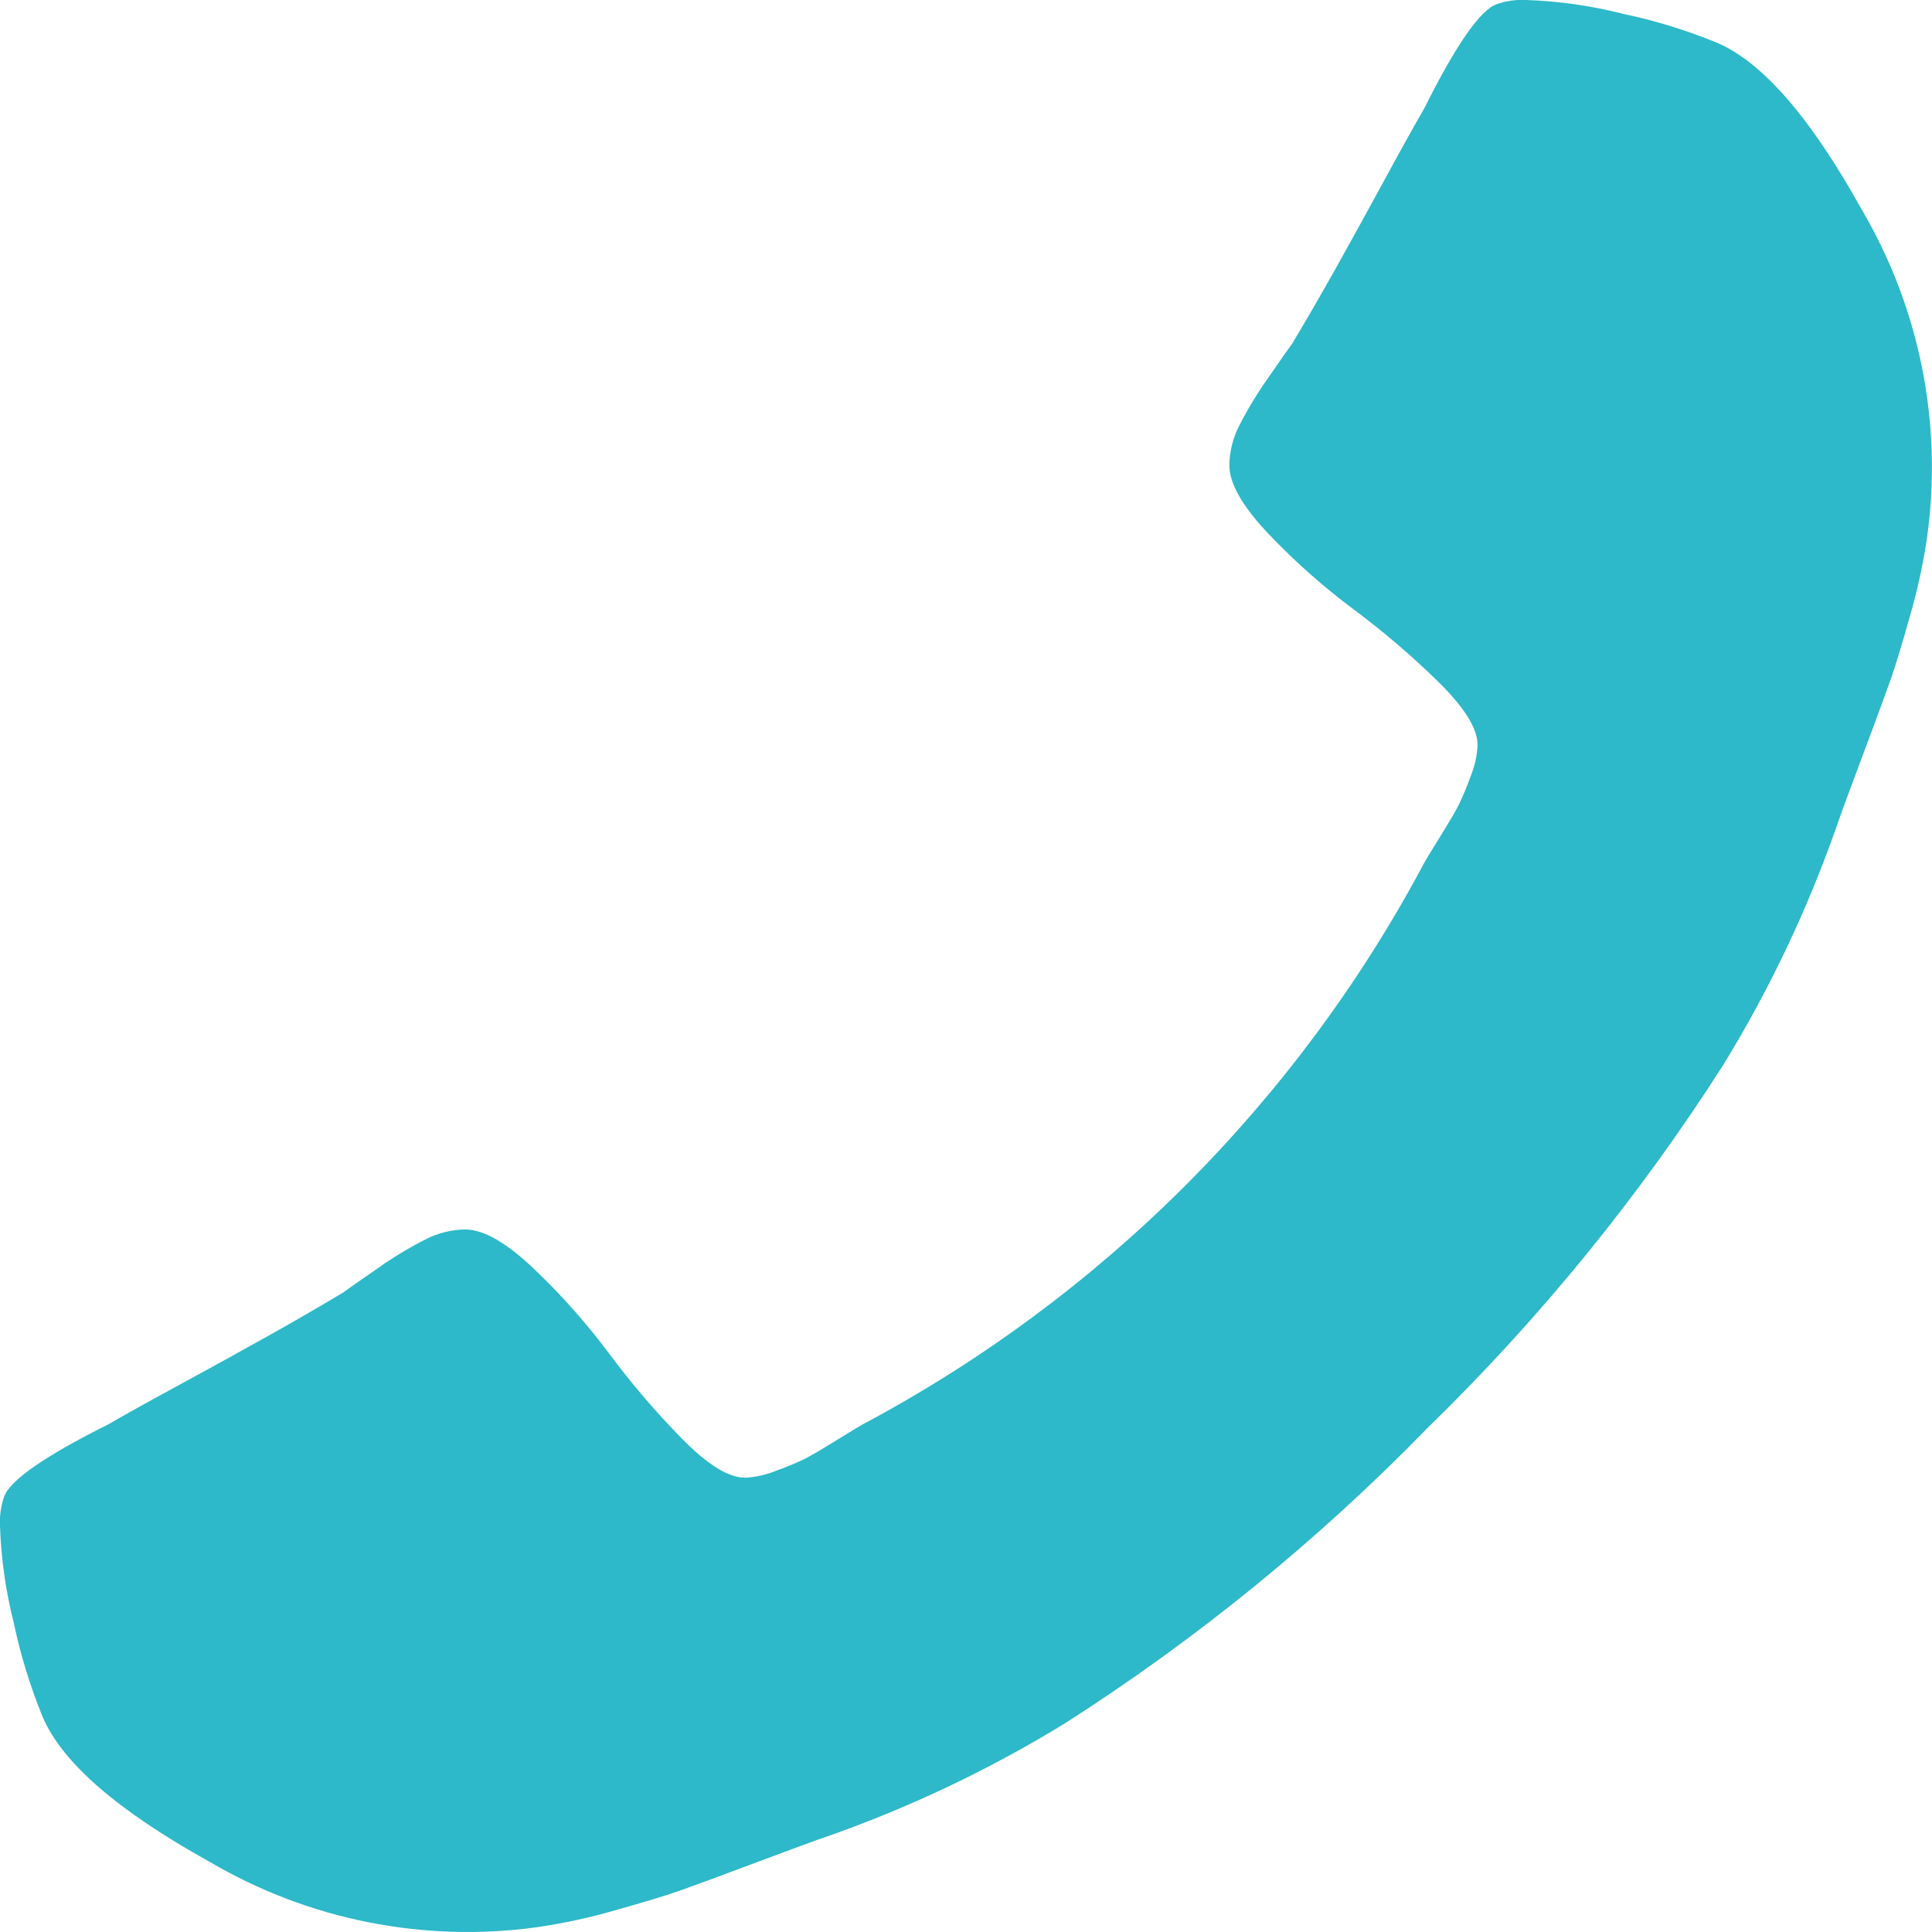
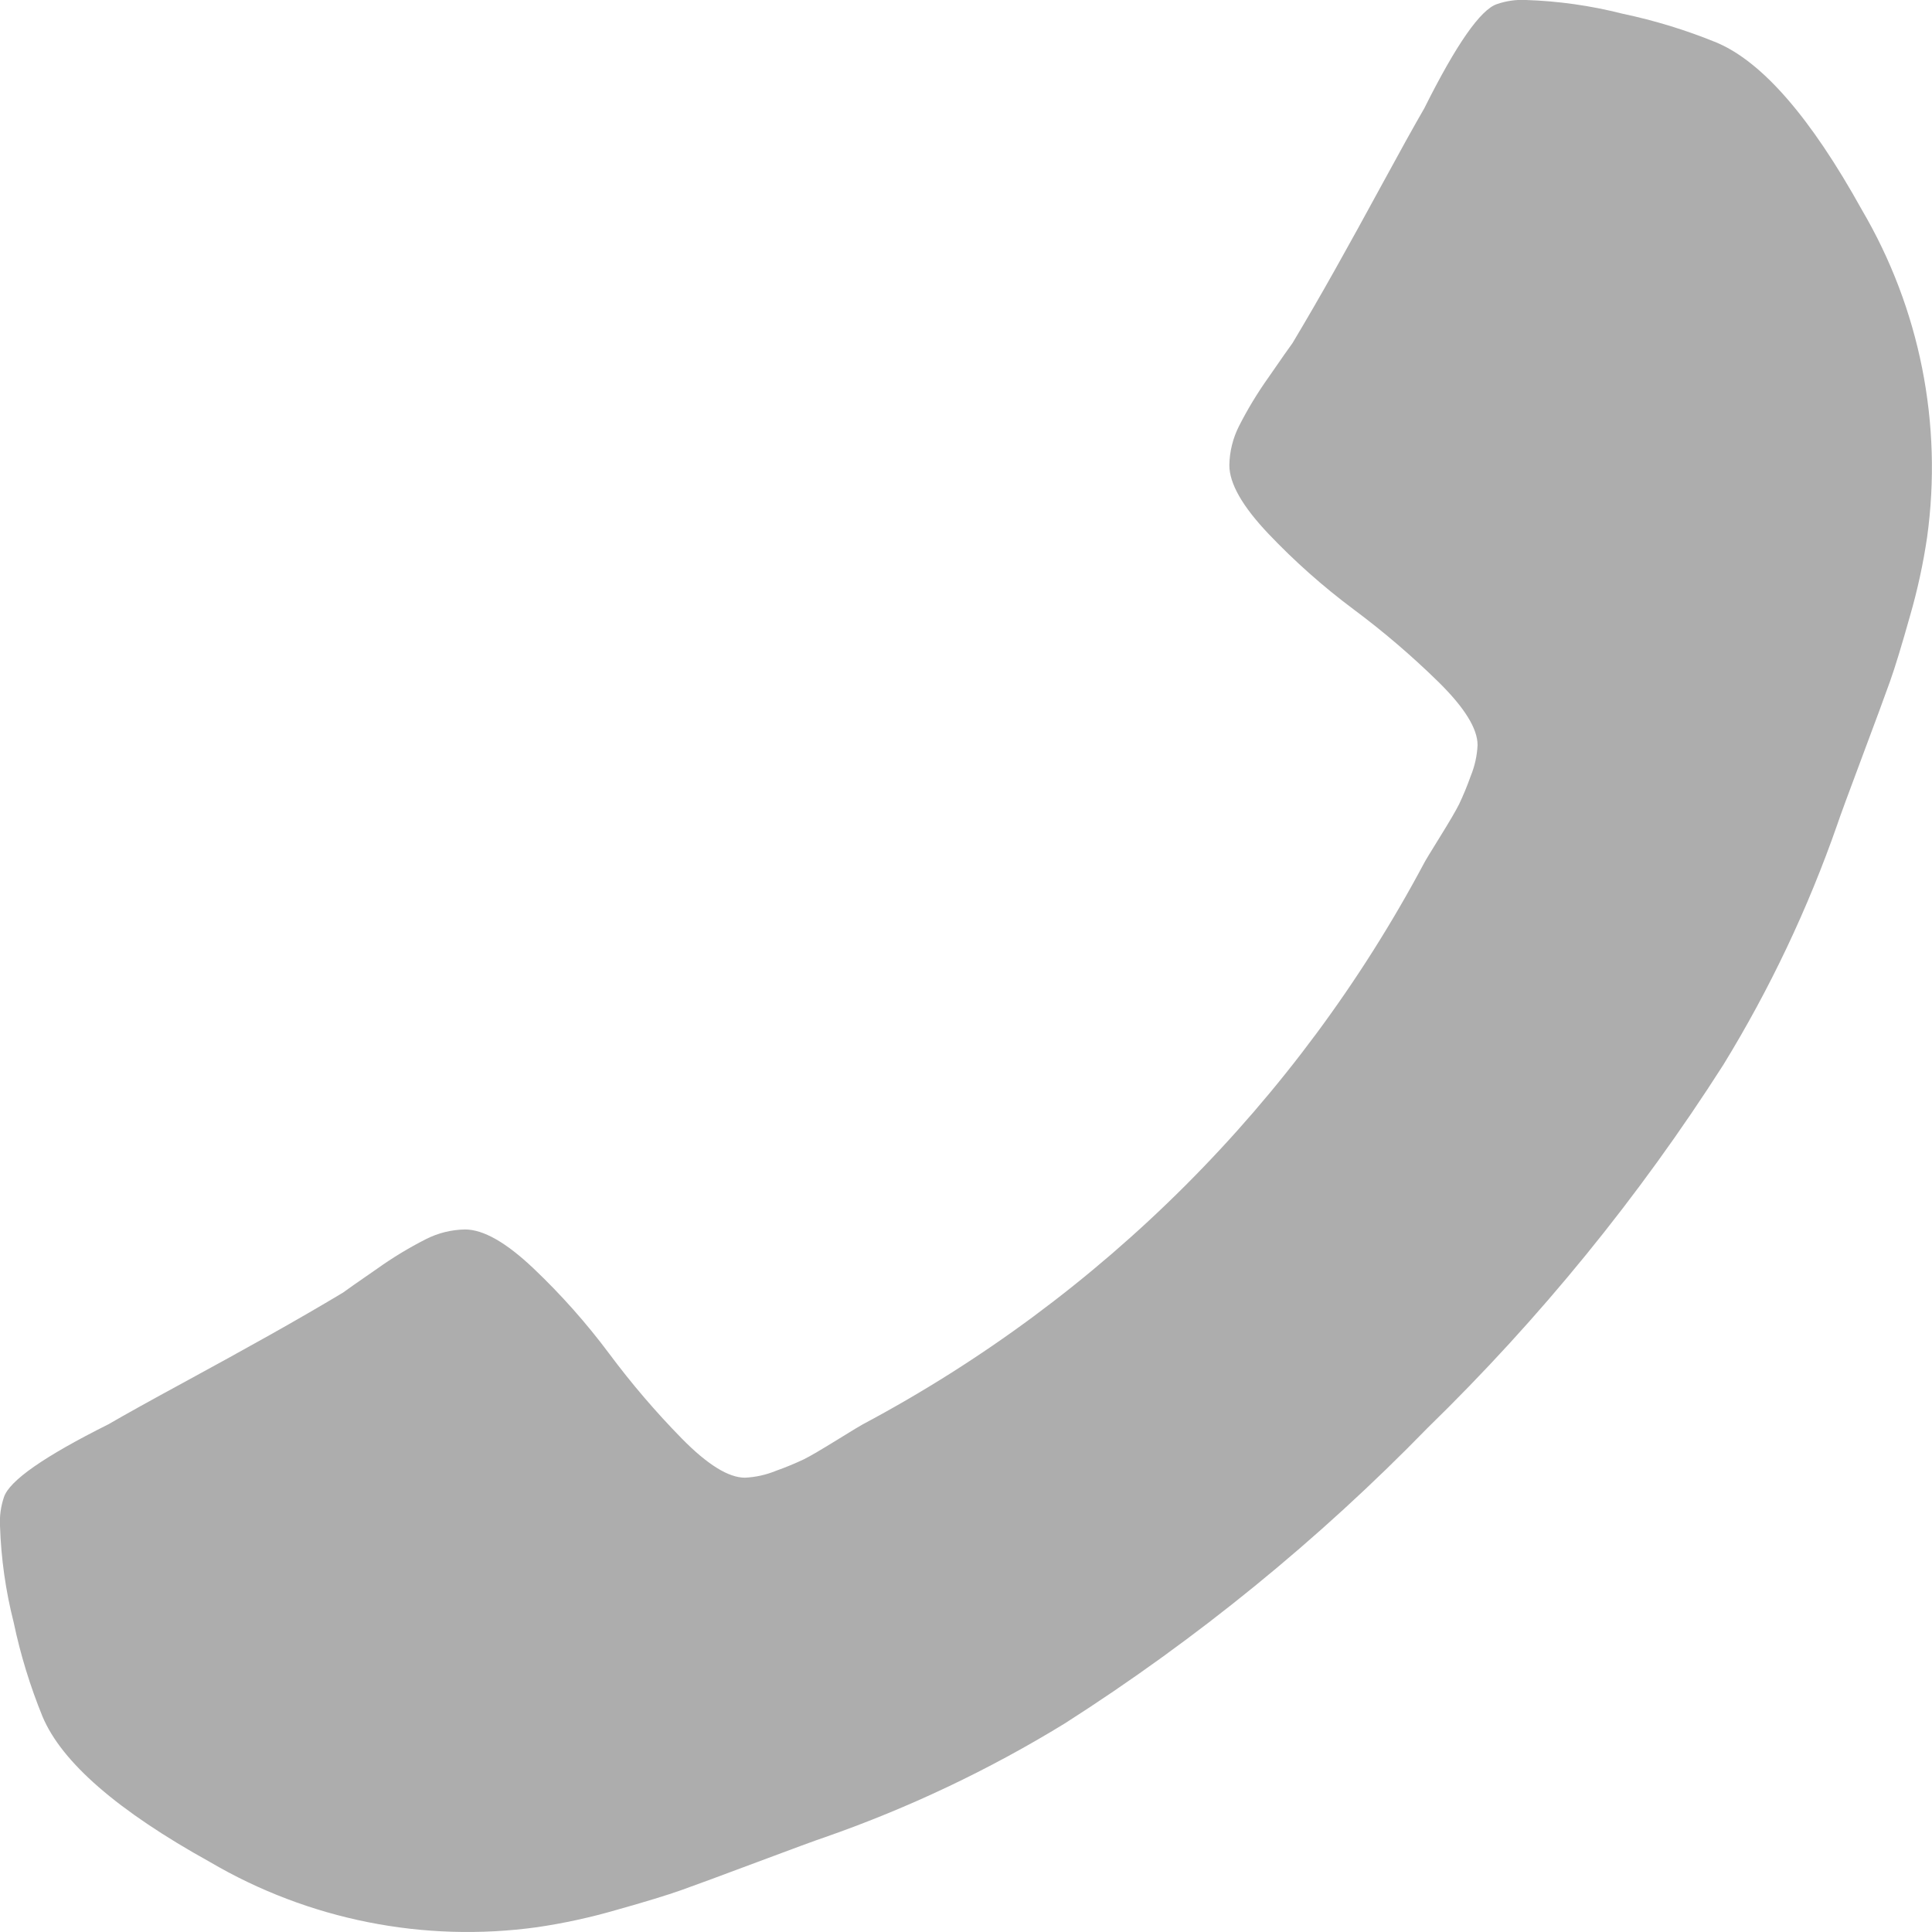
- <svg xmlns="http://www.w3.org/2000/svg" width="100" height="100" viewBox="0 0 100 100">
-   <path id="Phone" d="M192,206.977a23.443,23.443,0,0,0,.71,5.007,28.216,28.216,0,0,0,1.491,4.865q1.492,3.551,8.665,7.528a26.329,26.329,0,0,0,16.939,3.374,30.7,30.7,0,0,0,4.084-.888q2.273-.639,3.374-1.03t3.942-1.456q2.841-1.065,3.48-1.278a64.324,64.324,0,0,0,12.429-5.895A105.358,105.358,0,0,0,265.9,201.9,105.357,105.357,0,0,0,281.2,183.114a64.325,64.325,0,0,0,5.895-12.429q.213-.639,1.278-3.48t1.456-3.942q.391-1.1,1.03-3.374a30.7,30.7,0,0,0,.888-4.084,26.328,26.328,0,0,0-3.374-16.939q-3.977-7.173-7.528-8.665a28.215,28.215,0,0,0-4.865-1.492,23.443,23.443,0,0,0-5.007-.71,3.978,3.978,0,0,0-1.491.213q-1.278.426-3.764,5.4-.781,1.349-2.131,3.835t-2.486,4.51q-1.136,2.024-2.2,3.8-.213.284-1.243,1.776a19.84,19.84,0,0,0-1.527,2.521,4.633,4.633,0,0,0-.5,2.024q0,1.42,2.024,3.551a34.624,34.624,0,0,0,4.4,3.906,42.776,42.776,0,0,1,4.4,3.764q2.024,1.989,2.024,3.267a4.8,4.8,0,0,1-.355,1.6,15.49,15.49,0,0,1-.6,1.456q-.249.5-.994,1.7t-.817,1.349a70.392,70.392,0,0,1-29.048,29.048q-.142.071-1.349.817t-1.7.994a15.508,15.508,0,0,1-1.456.6,4.8,4.8,0,0,1-1.6.355q-1.278,0-3.267-2.024a42.774,42.774,0,0,1-3.764-4.4,34.621,34.621,0,0,0-3.906-4.4q-2.131-2.024-3.551-2.024a4.632,4.632,0,0,0-2.024.5,19.835,19.835,0,0,0-2.521,1.527q-1.491,1.03-1.776,1.243-1.776,1.065-3.8,2.2t-4.51,2.486q-2.486,1.349-3.835,2.131-4.972,2.486-5.4,3.764A3.978,3.978,0,0,0,192,206.977Z" transform="translate(-192 -128)" fill="#2db9c9" />
+ <svg xmlns="http://www.w3.org/2000/svg" width="100" height="100" viewBox="0 0 100 100" fill="none">
+   <path d="M1.00471e-05 78.977C0.055 80.667 0.293 82.346 0.71 83.984C1.059 85.647 1.559 87.275 2.201 88.849C3.196 91.216 6.084 93.726 10.866 96.377C15.972 99.374 21.94 100.563 27.805 99.751C29.185 99.548 30.549 99.251 31.889 98.863C33.404 98.437 34.529 98.094 35.263 97.833C35.997 97.572 37.311 97.087 39.205 96.377C41.099 95.667 42.259 95.241 42.685 95.099C47.027 93.584 51.194 91.608 55.114 89.204C61.944 84.842 68.247 79.707 73.9 73.9C79.705 68.247 84.839 61.944 89.2 55.114C91.604 51.194 93.58 47.027 95.095 42.685C95.237 42.259 95.663 41.099 96.373 39.205C97.083 37.311 97.568 35.997 97.829 35.263C98.09 34.53 98.433 33.405 98.859 31.889C99.247 30.549 99.544 29.185 99.747 27.805C100.559 21.94 99.37 15.972 96.373 10.866C93.722 6.084 91.212 3.196 88.845 2.201C87.272 1.558 85.643 1.059 83.98 0.709C82.341 0.292 80.663 0.054 78.973 -0.001C78.467 -0.026 77.961 0.047 77.482 0.212C76.63 0.496 75.375 2.296 73.718 5.612C73.197 6.511 72.487 7.79 71.587 9.447C70.687 11.104 69.858 12.608 69.101 13.957C68.344 15.306 67.61 16.573 66.901 17.757C66.759 17.946 66.345 18.538 65.658 19.533C65.087 20.334 64.577 21.177 64.131 22.054C63.813 22.682 63.642 23.374 63.631 24.078C63.631 25.025 64.306 26.208 65.655 27.629C67.008 29.053 68.48 30.36 70.055 31.535C71.605 32.689 73.075 33.946 74.455 35.299C75.804 36.625 76.479 37.714 76.479 38.566C76.453 39.116 76.333 39.657 76.124 40.166C75.949 40.661 75.749 41.147 75.524 41.622C75.358 41.955 75.027 42.522 74.53 43.322C74.033 44.122 73.761 44.572 73.713 44.671C67.134 57.026 57.02 67.14 44.665 73.719C44.57 73.766 44.121 74.039 43.316 74.536C42.511 75.033 41.945 75.365 41.616 75.53C41.141 75.754 40.655 75.955 40.16 76.13C39.651 76.339 39.11 76.459 38.56 76.485C37.708 76.485 36.619 75.81 35.293 74.461C33.94 73.081 32.683 71.611 31.529 70.061C30.354 68.486 29.047 67.014 27.623 65.661C26.202 64.312 25.019 63.637 24.072 63.637C23.368 63.648 22.676 63.819 22.048 64.137C21.171 64.583 20.328 65.093 19.527 65.664C18.533 66.351 17.941 66.765 17.751 66.907C16.567 67.617 15.3 68.35 13.951 69.107C12.602 69.864 11.098 70.692 9.441 71.593C7.784 72.492 6.505 73.203 5.606 73.724C2.291 75.381 0.491 76.636 0.206 77.488C0.043 77.967 -0.027 78.472 1.00471e-05 78.977Z" fill="#ADADAD" />
</svg>
